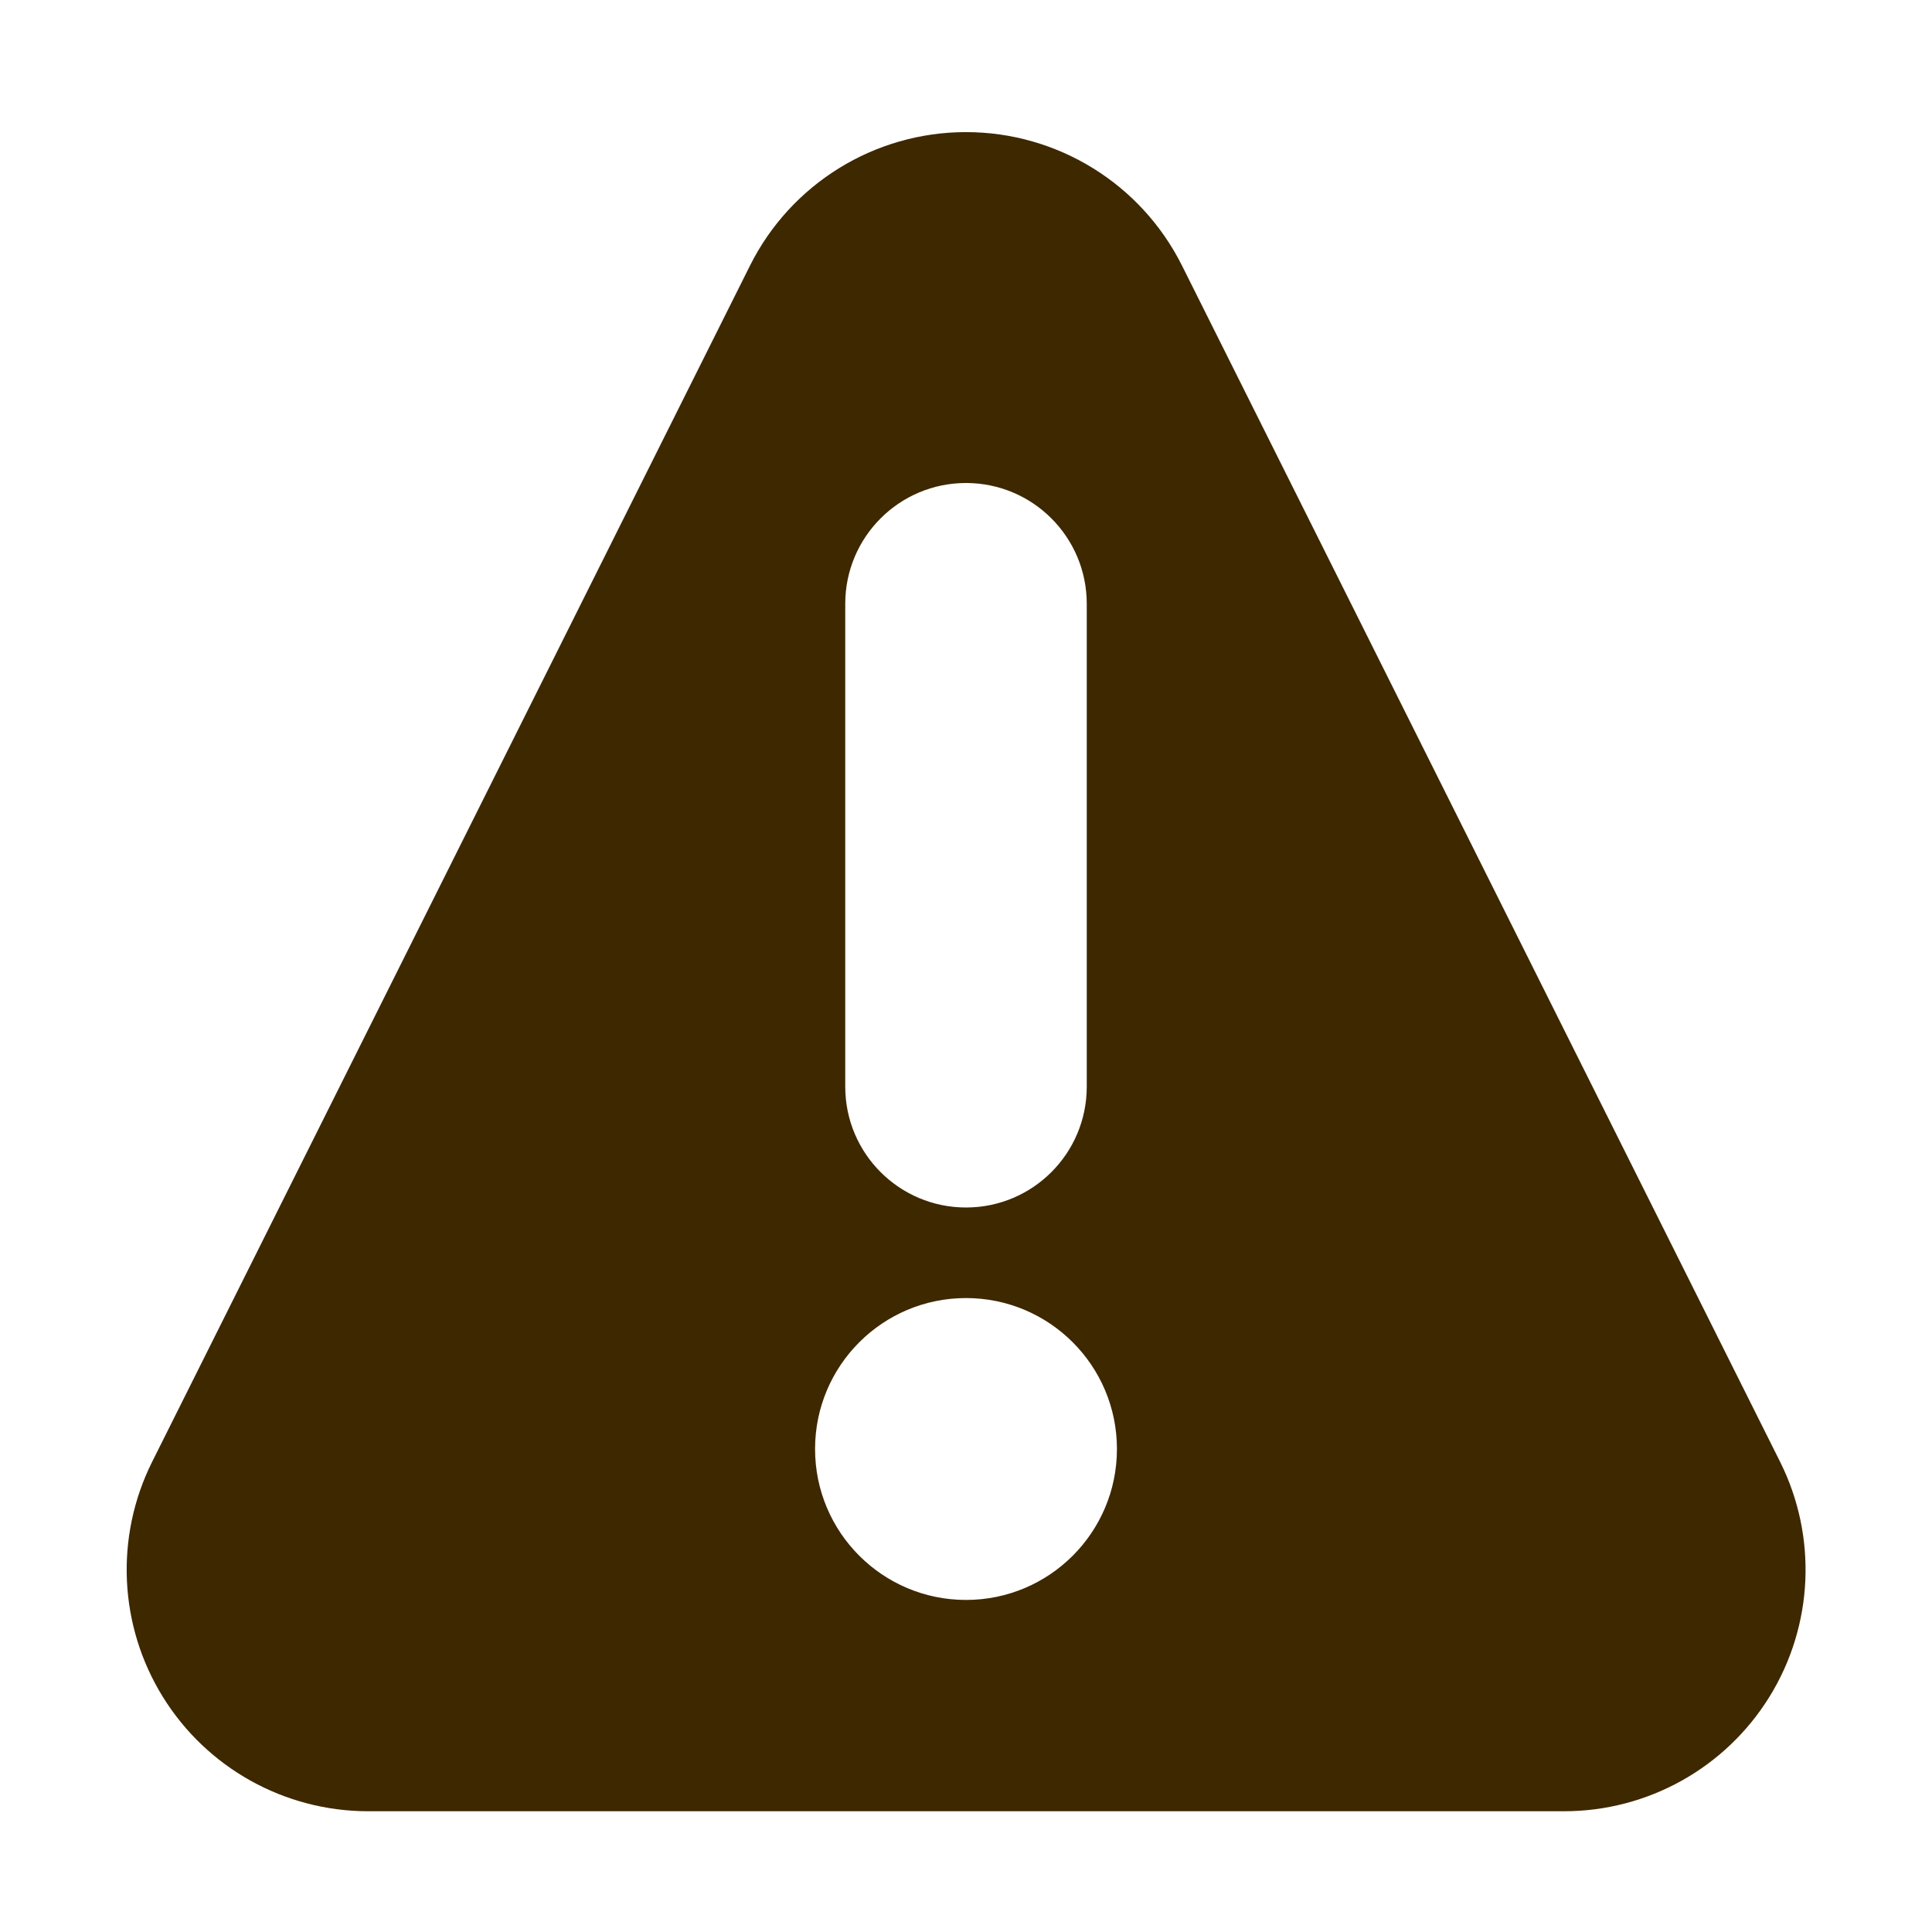
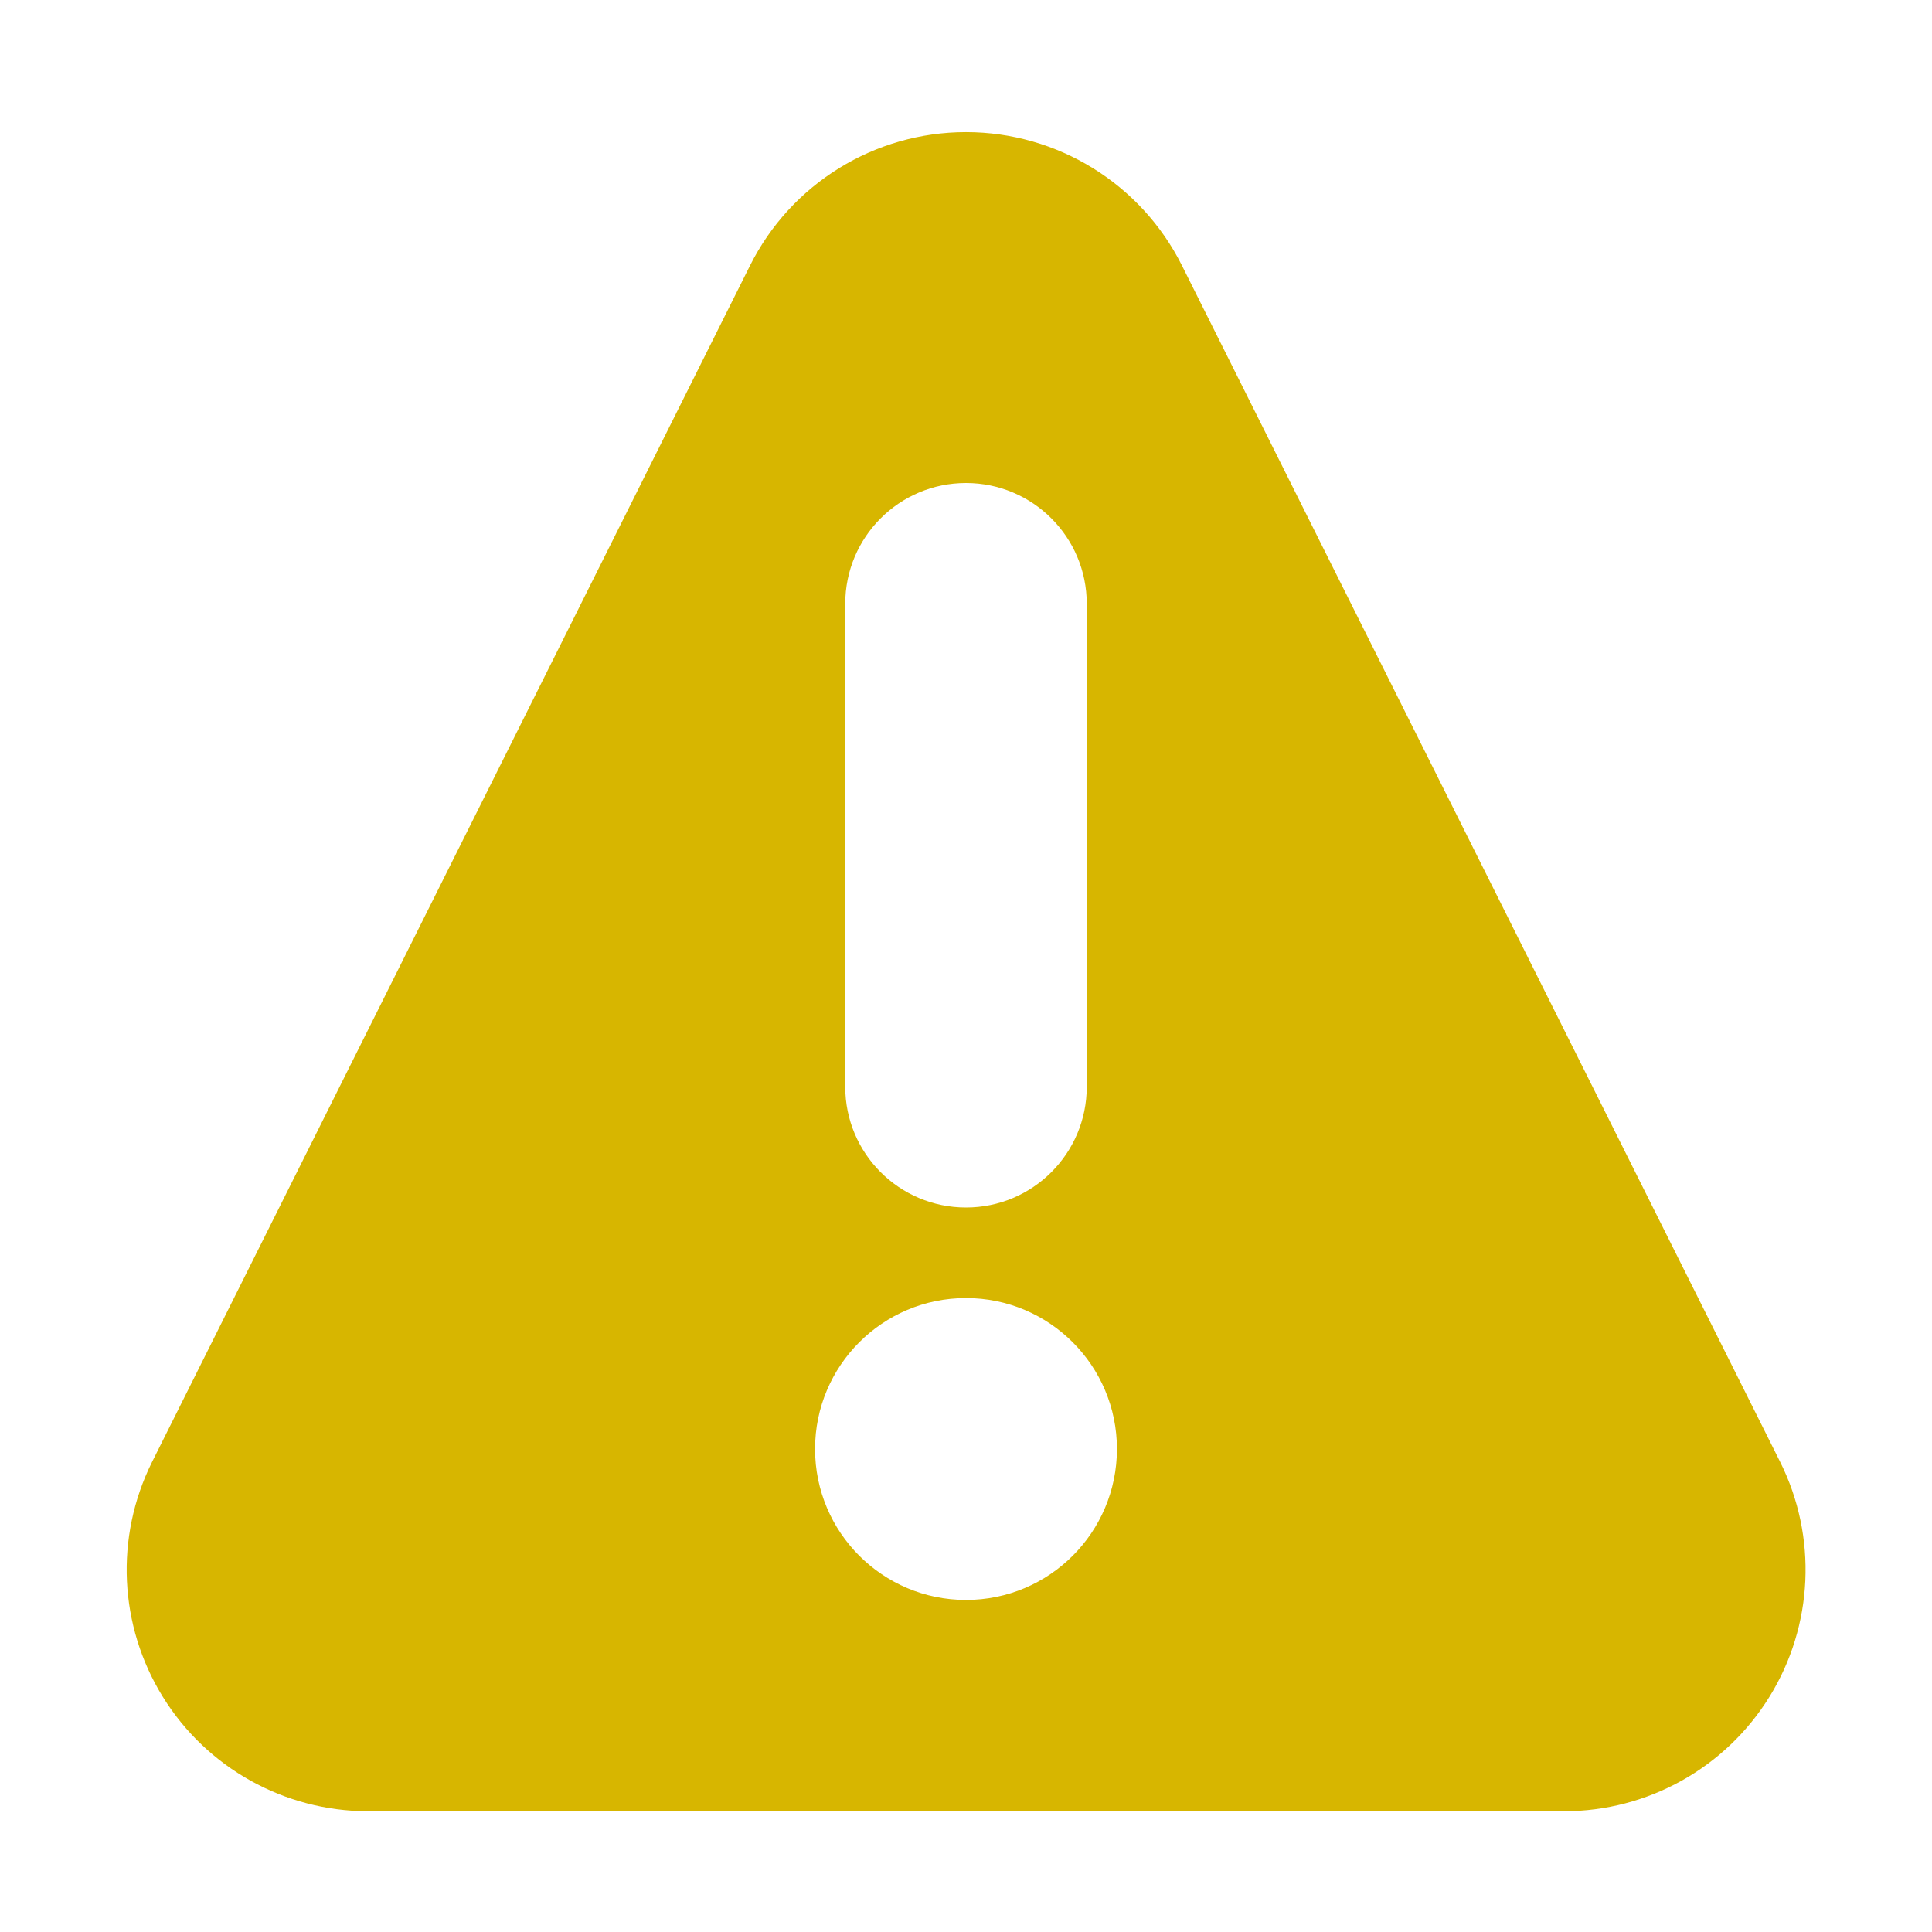
<svg xmlns="http://www.w3.org/2000/svg" width="16" height="16">
-   <path d="M14.742 12.106L9.789 2.2a2 2 0 0 0-3.578 0l-4.953 9.91A2 2 0 0 0 3.047 15h9.905a2 2 0 0 0 1.79-2.894zM7 5a1 1 0 0 1 2 0v4a1 1 0 0 1-2 0zm1 8.25A1.25 1.25 0 1 1 9.25 12 1.25 1.25 0 0 1 8 13.25z" fill="#3e2800" />
+   <path d="M14.742 12.106L9.789 2.2a2 2 0 0 0-3.578 0l-4.953 9.91A2 2 0 0 0 3.047 15h9.905a2 2 0 0 0 1.79-2.894zM7 5a1 1 0 0 1 2 0v4a1 1 0 0 1-2 0zm1 8.25A1.25 1.25 0 1 1 9.25 12 1.25 1.25 0 0 1 8 13.25z" fill="#d7b600" />
</svg>
